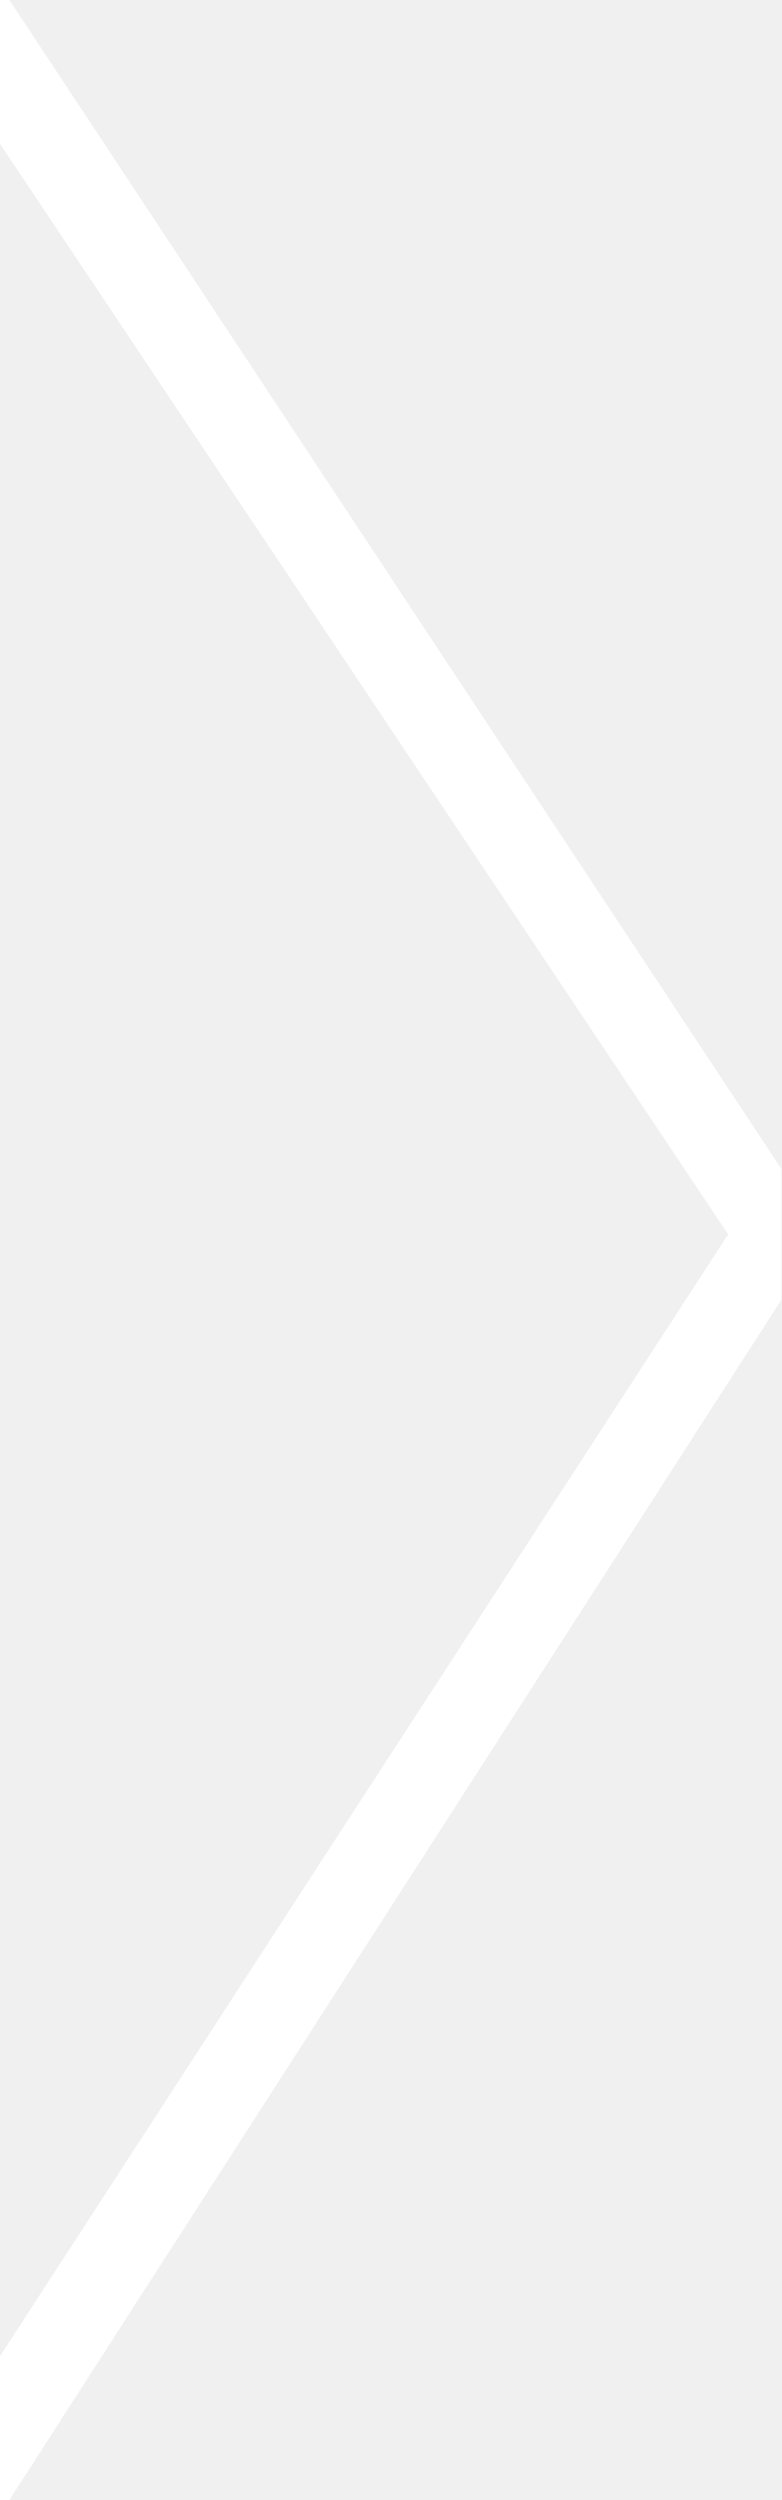
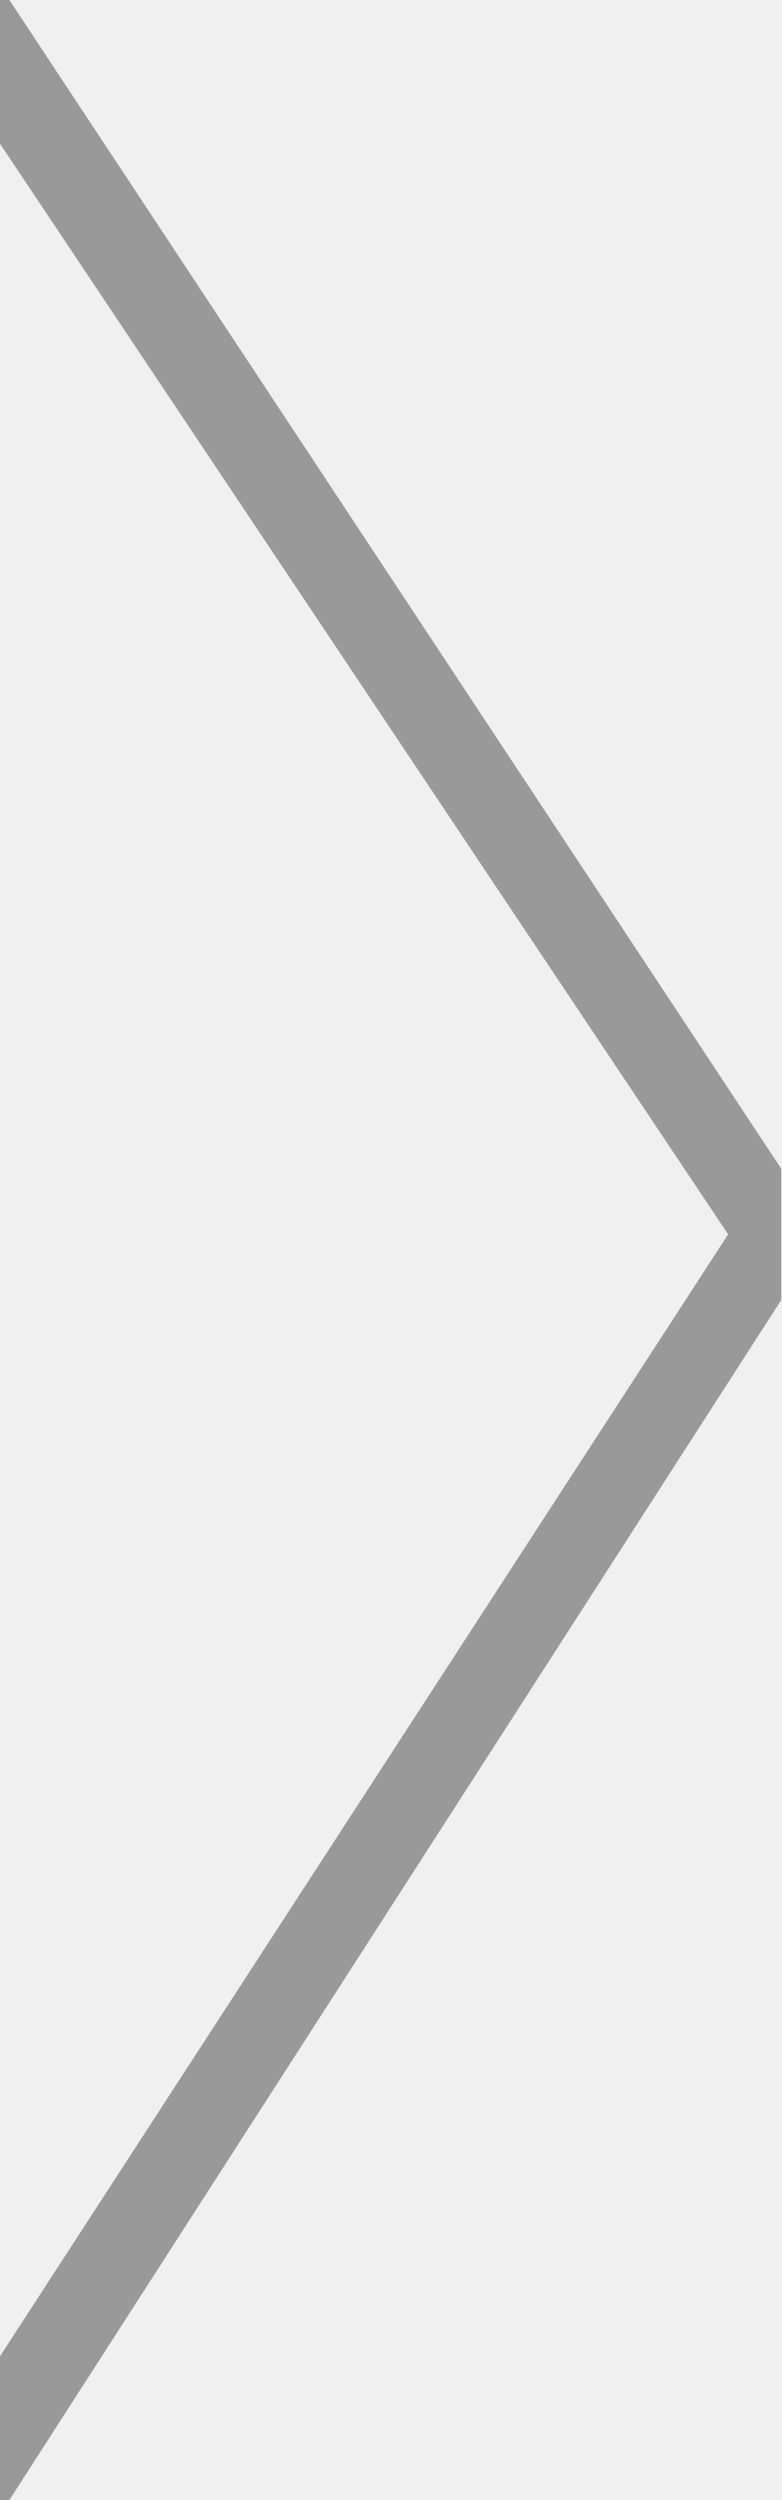
<svg xmlns="http://www.w3.org/2000/svg" version="1.1" id="Layer_1" x="0px" y="0px" viewBox="0 0 25 80" enable-background="new 0 0 25 80" xml:space="preserve">
-   <polygon fill="#fff" points="0,4.6 23.3,39.5 0,75.4 0,80 0.3,80 25,41.6 25,37.4 0.3,0 0,0 " />
+   <polygon fill="#999" points="0,4.6 23.3,39.5 0,75.4 0,80 0.3,80 25,41.6 25,37.4 0.3,0 0,0 " />
</svg>
